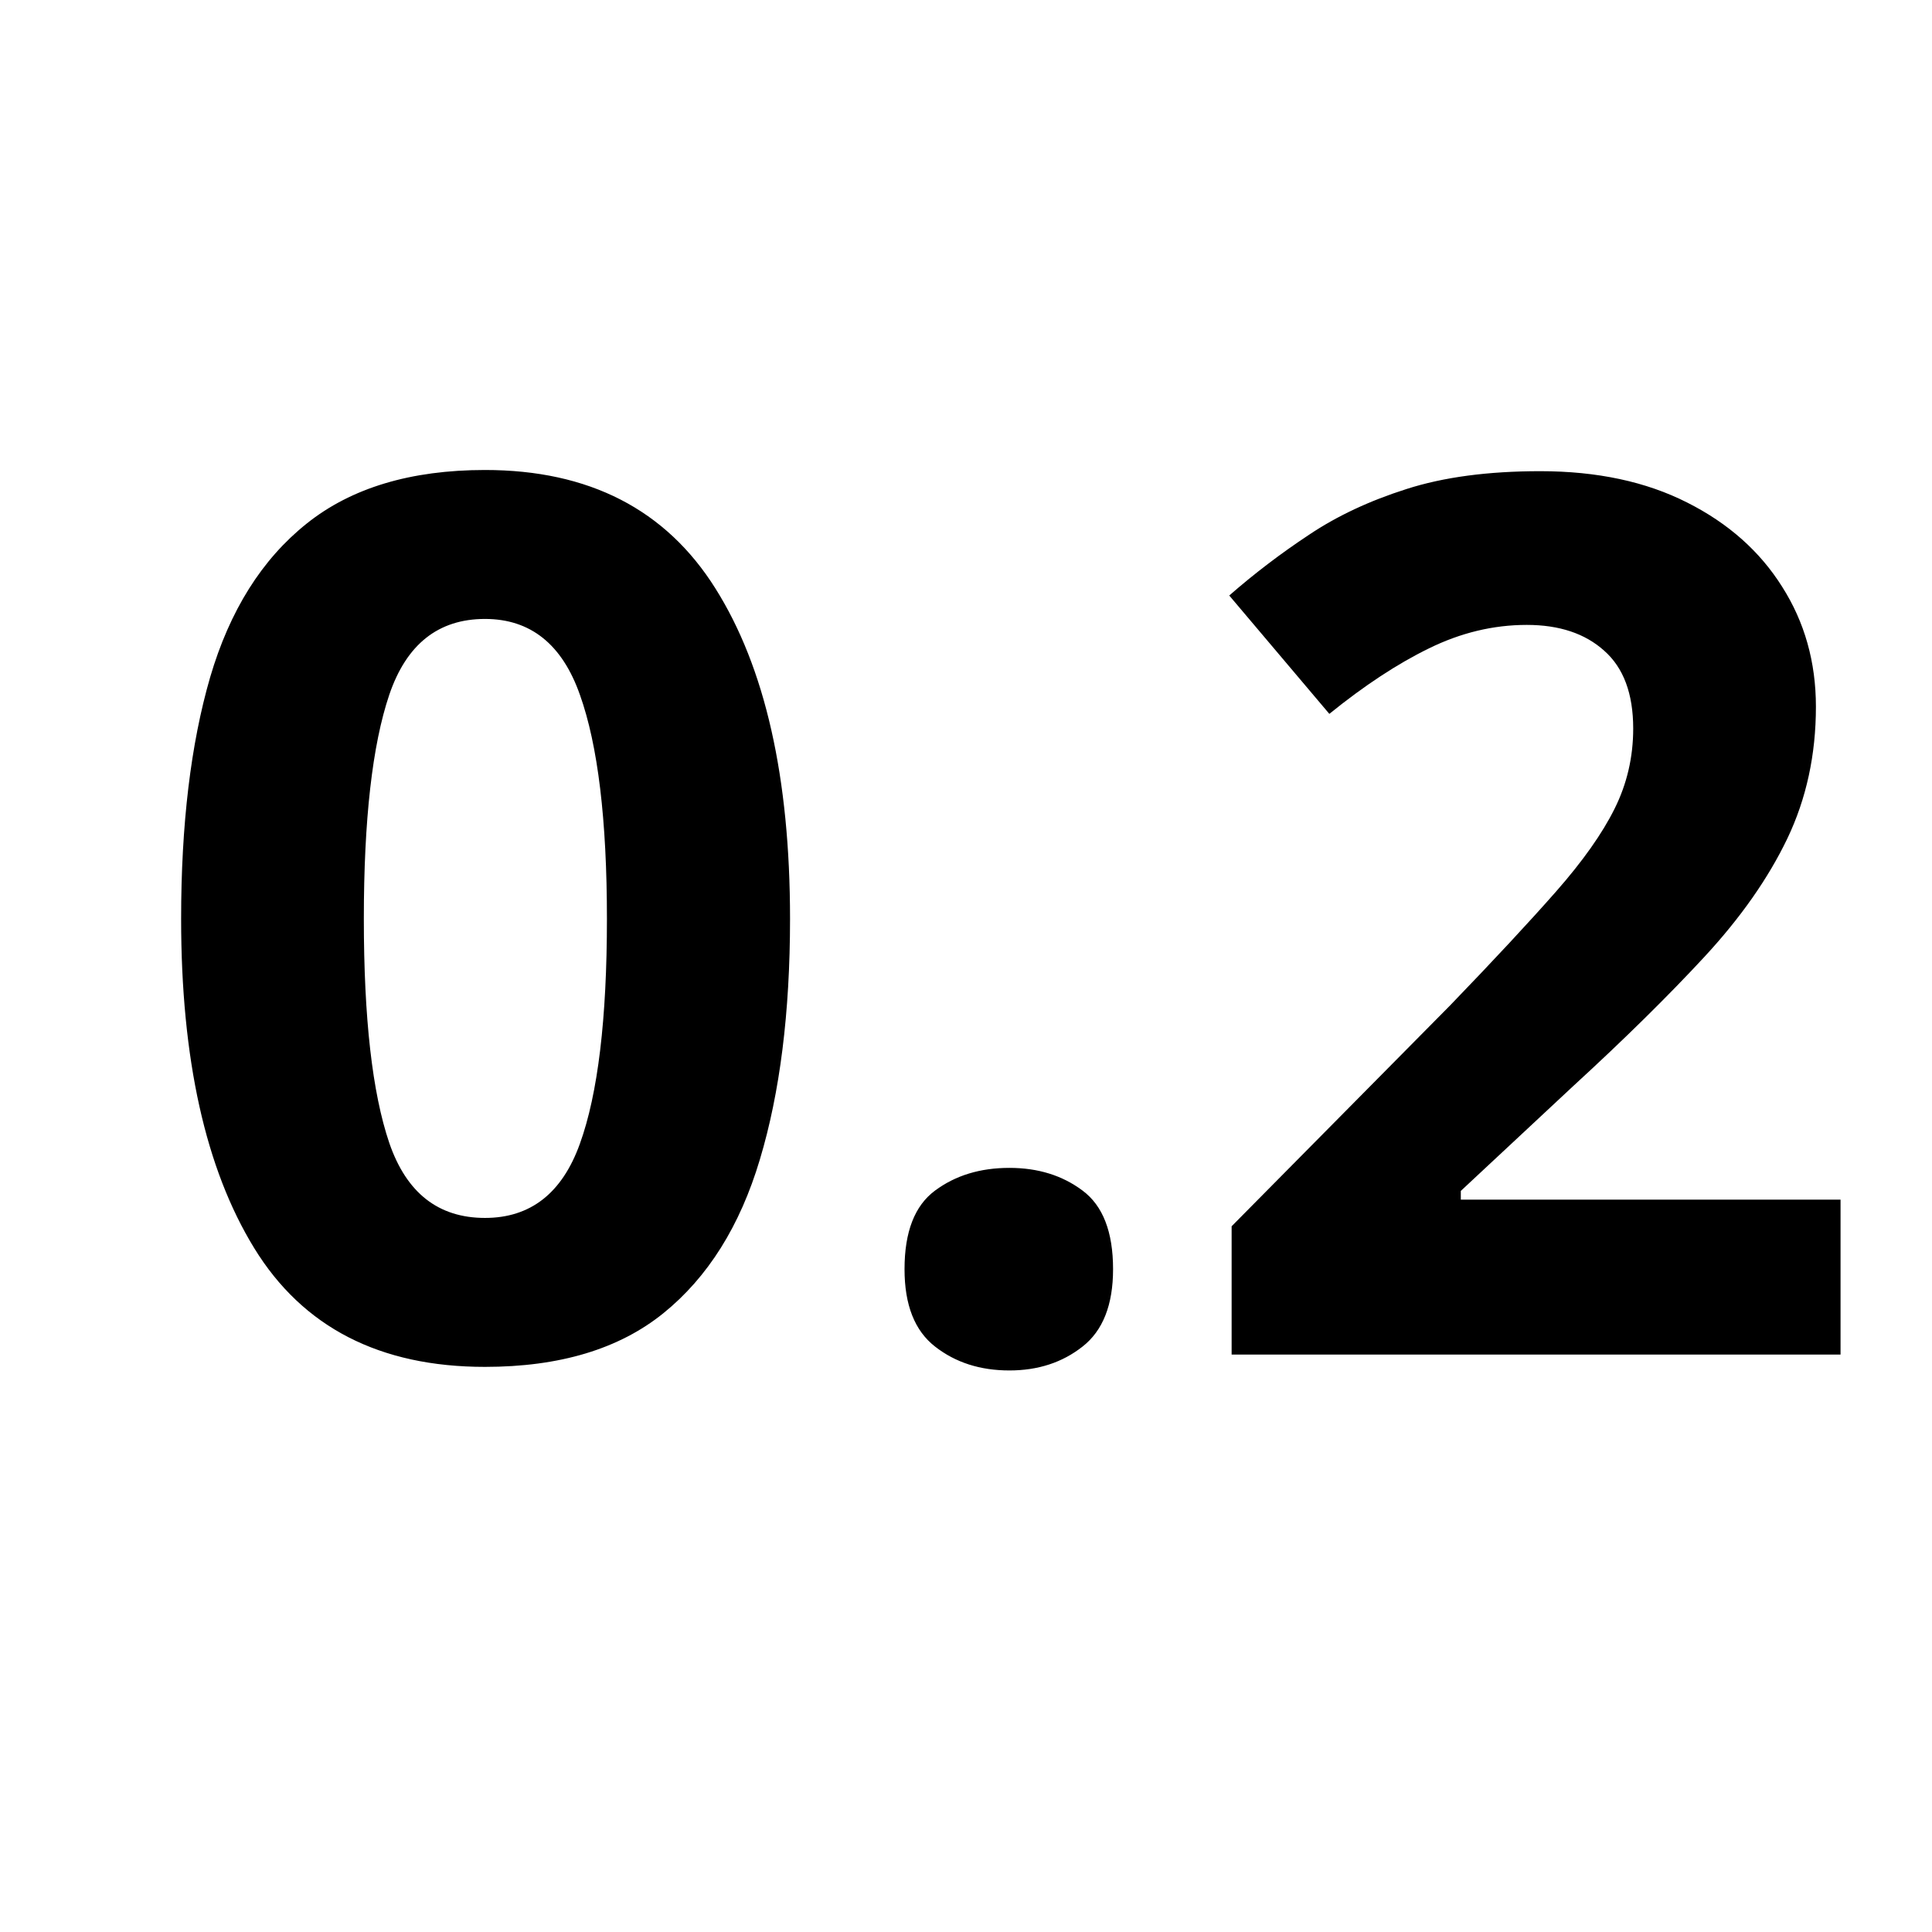
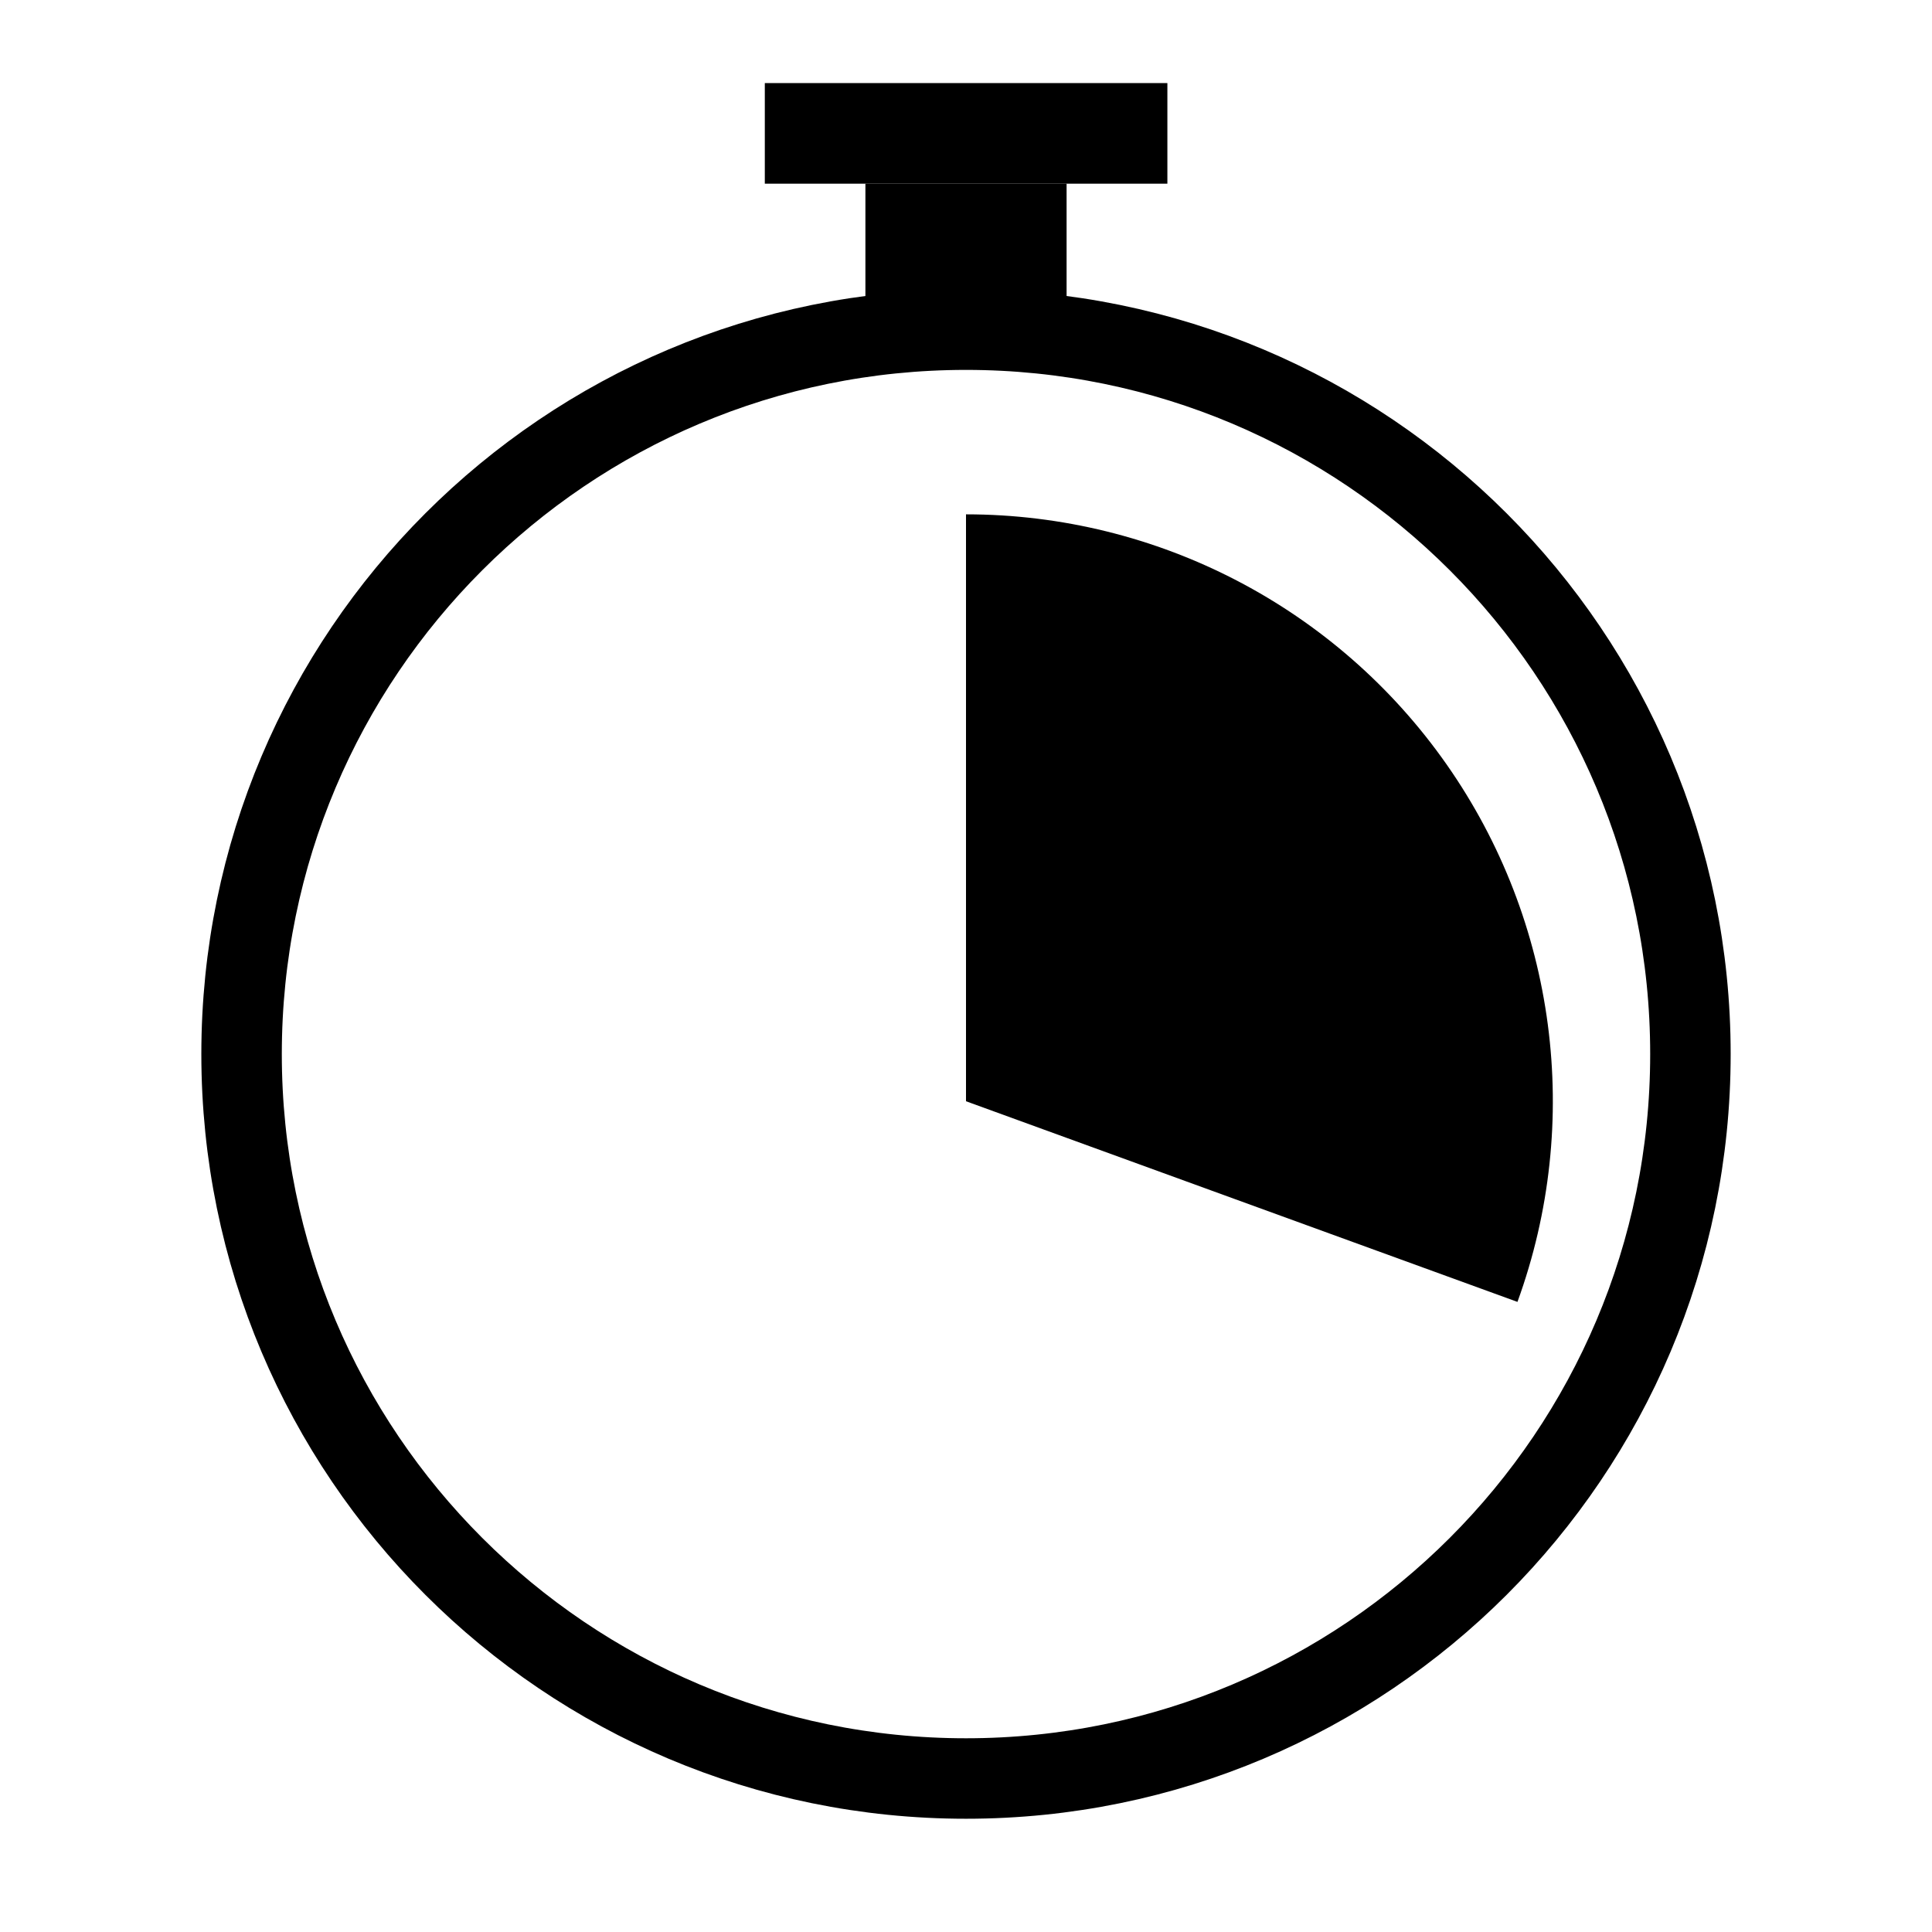
- <svg xmlns="http://www.w3.org/2000/svg" version="1.1" width="76" height="76" viewBox="0 0 76.00 76.00" enable-background="new 0 0 76.00 76.00" xml:space="preserve" id="svg2">
-   <defs id="defs8" />
-   <text xml:space="preserve" style="font-style:normal;font-weight:normal;font-size:13.333px;line-height:1.25;font-family:sans-serif;letter-spacing:0px;word-spacing:0px;fill:#000000;fill-opacity:1;stroke:none" x="5.392" y="53.284" id="text5088">
-     <tspan id="tspan5086" x="5.392" y="53.284" style="font-style:normal;font-variant:normal;font-weight:bold;font-stretch:normal;font-size:48px;font-family:'Microsoft New Tai Lue';-inkscape-font-specification:'Microsoft New Tai Lue Bold'">0.2</tspan>
-   </text>
+ <svg xmlns="http://www.w3.org/2000/svg" width="48" height="48" viewBox="0 0 12.7 12.7" version="1.1" id="svg8">
+   <defs id="defs2" />
+   <g id="layer1" transform="translate(0,-284.3)">
+     <g id="g4585">
+       <g transform="matrix(1.25,0,0,1.25,-1.5875,-70.90137)" id="g4532">
+         <rect id="rect3704" width="1.058" height="0.794" x="5.821" y="285.127" style="stroke-width:0.201" />
+         <rect id="rect3706" width="2.117" height="0.529" x="5.292" y="284.598" style="stroke-width:0.181" />
+       </g>
+       <g id="g4569">
+         <circle id="path3702" style="fill:none;fill-opacity:1;stroke:#000000;stroke-width:0.529;stroke-miterlimit:4;stroke-dasharray:none;stroke-opacity:1" r="4.762" cy="291.229" cx="6.35" />
+         <path id="path3702-8" style="fill:#000000;fill-opacity:1;stroke:none;stroke-width:0.214;stroke-miterlimit:4;stroke-dasharray:none;stroke-opacity:1" d="m 6.35,287.681 a 3.858,3.858 0 0 1 3.16,1.645 3.858,3.858 0 0 1 0.465,3.532 l -3.625,-1.319 z" />
+       </g>
+     </g>
+   </g>
</svg>
